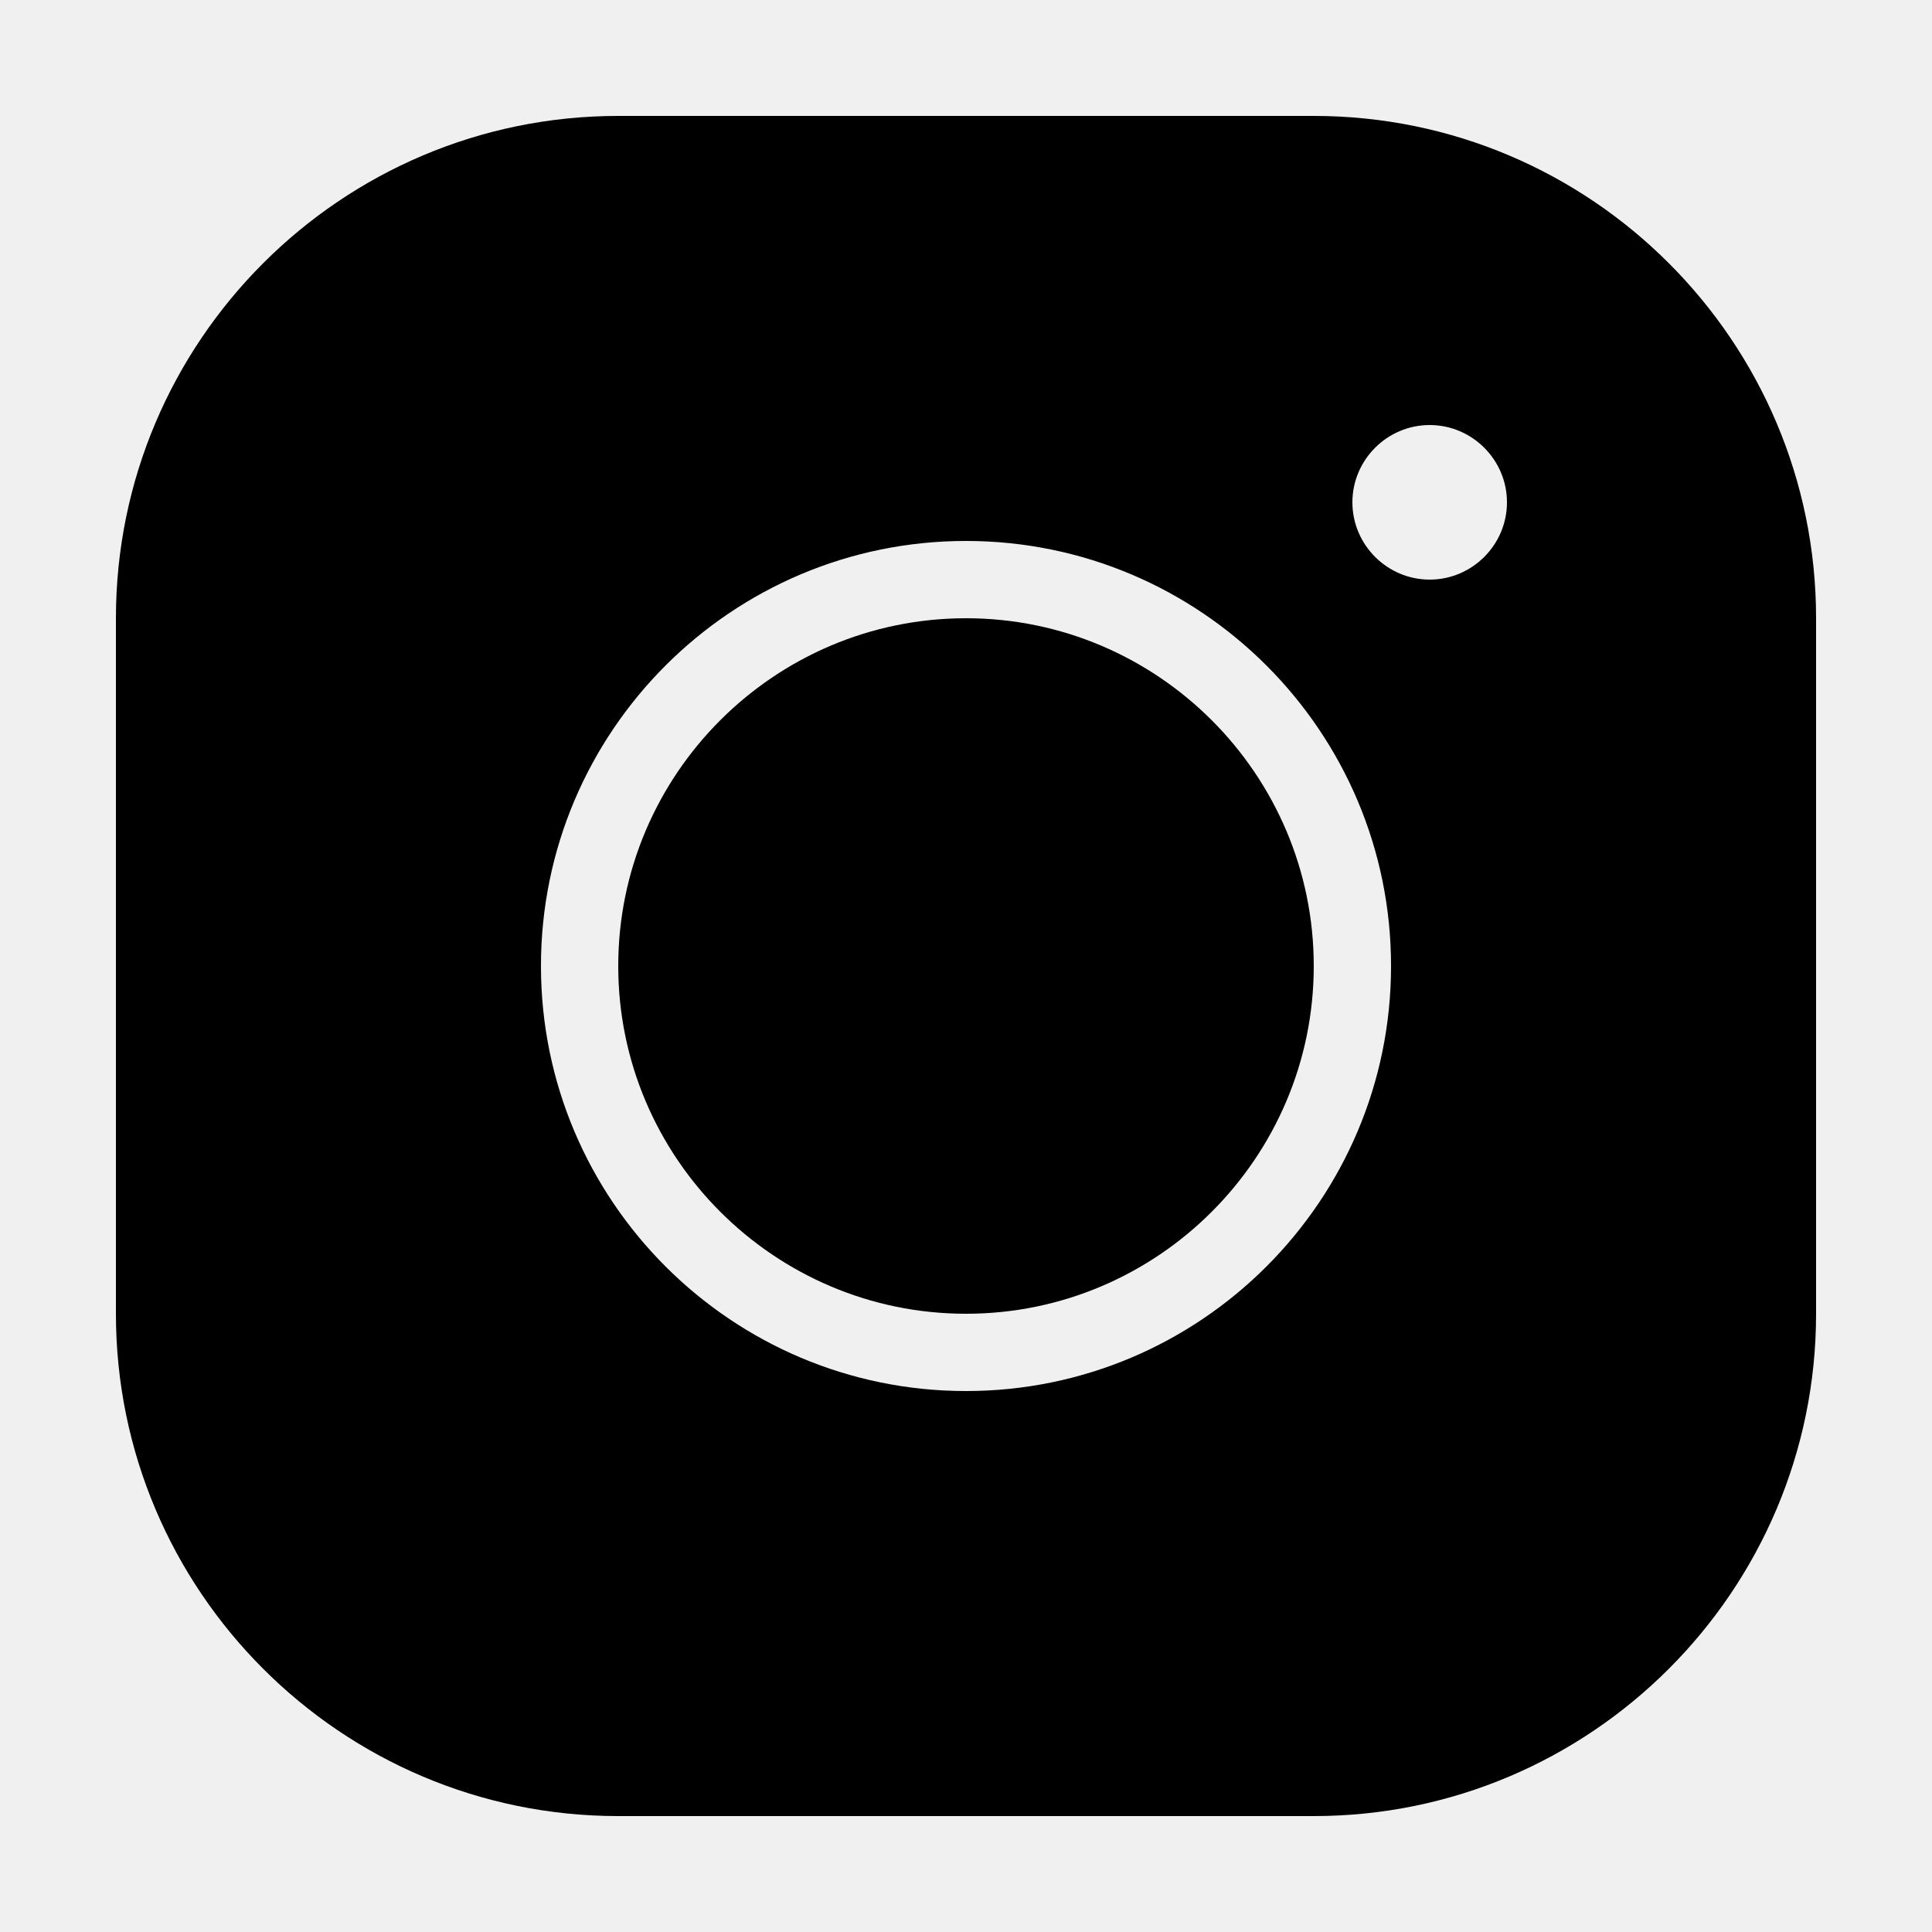
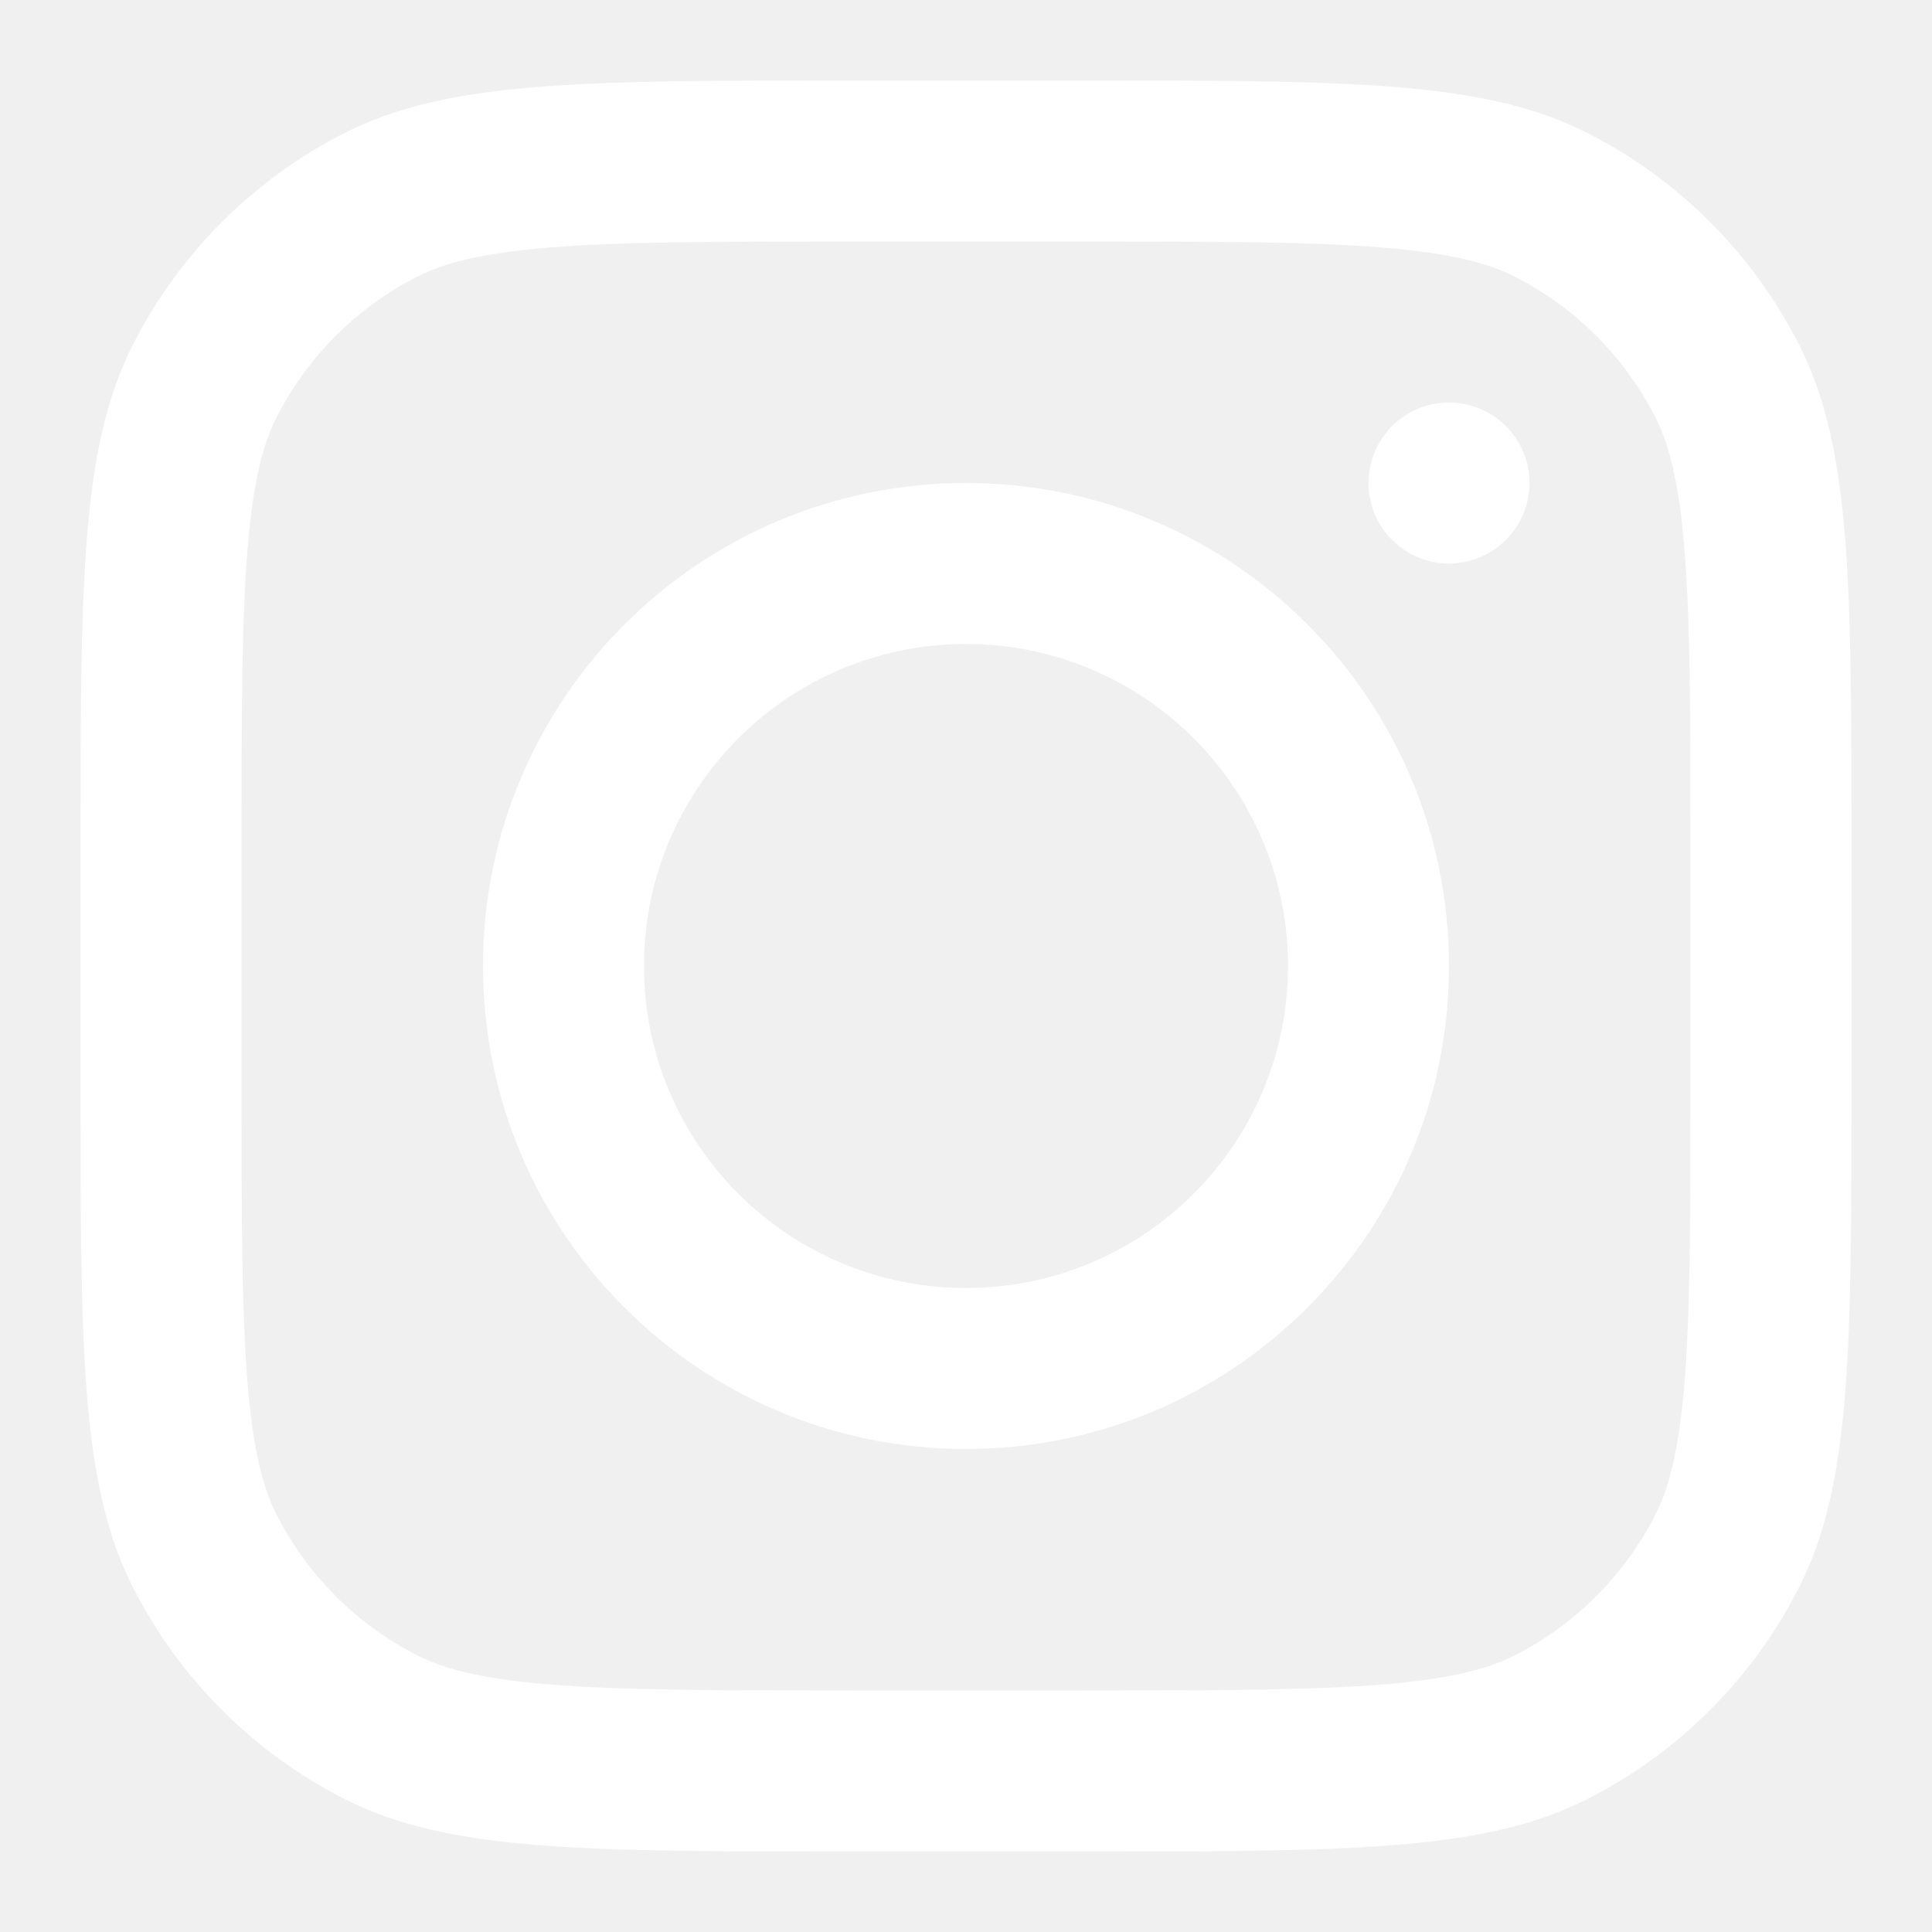
- <svg xmlns="http://www.w3.org/2000/svg" viewBox="0 0 50 50" width="50px" height="50px">
-   <path d="M 16 3 C 8.83 3 3 8.83 3 16 L 3 34 C 3 41.17 8.83 47 16 47 L 34 47 C 41.17 47 47 41.17 47 34 L 47 16 C 47 8.83 41.17 3 34 3 L 16 3 z M 37 11 C 38.1 11 39 11.9 39 13 C 39 14.1 38.1 15 37 15 C 35.9 15 35 14.1 35 13 C 35 11.9 35.9 11 37 11 z M 25 14 C 31.07 14 36 18.93 36 25 C 36 31.07 31.07 36 25 36 C 18.93 36 14 31.07 14 25 C 14 18.93 18.93 14 25 14 z M 25 16 C 20.04 16 16 20.04 16 25 C 16 29.96 20.04 34 25 34 C 29.96 34 34 29.96 34 25 C 34 20.04 29.96 16 25 16 z" />
+ <svg xmlns="http://www.w3.org/2000/svg" width="800px" height="800px" viewBox="0 0 24 24" fill="none">
+   <g id="SVGRepo_bgCarrier" stroke-width="0" />
+   <g id="SVGRepo_tracerCarrier" stroke-linecap="round" stroke-linejoin="round" />
+   <g id="SVGRepo_iconCarrier">
+     <path fill-rule="evenodd" clip-rule="evenodd" d="M12 18C15.314 18 18 15.314 18 12C18 8.686 15.314 6 12 6C8.686 6 6 8.686 6 12C6 15.314 8.686 18 12 18ZM12 16C14.209 16 16 14.209 16 12C16 9.791 14.209 8 12 8C9.791 8 8 9.791 8 12C8 14.209 9.791 16 12 16Z" fill="#ffffff" />
+     <path d="M18 5C17.448 5 17 5.448 17 6C17 6.552 17.448 7 18 7C18.552 7 19 6.552 19 6C19 5.448 18.552 5 18 5Z" fill="#ffffff" />
+     <path fill-rule="evenodd" clip-rule="evenodd" d="M1.654 4.276C1 5.56 1 7.24 1 10.6V13.4C1 16.76 1 18.441 1.654 19.724C2.229 20.853 3.147 21.771 4.276 22.346C5.56 23 7.24 23 10.6 23H13.4C16.76 23 18.441 23 19.724 22.346C20.853 21.771 21.771 20.853 22.346 19.724C23 18.441 23 16.76 23 13.4V10.6C23 7.24 23 5.56 22.346 4.276C21.771 3.147 20.853 2.229 19.724 1.654C18.441 1 16.76 1 13.4 1H10.6C7.24 1 5.56 1 4.276 1.654C3.147 2.229 2.229 3.147 1.654 4.276ZM13.4 3H10.6C8.887 3 7.722 3.002 6.822 3.075C5.945 3.147 5.497 3.277 5.184 3.436C4.431 3.819 3.819 4.431 3.436 5.184C3.277 5.497 3.147 5.945 3.075 6.822C3.002 7.722 3 8.887 3 10.6V13.4C3 15.113 3.002 16.278 3.075 17.178C3.147 18.055 3.277 18.503 3.436 18.816C3.819 19.569 4.431 20.18 5.184 20.564C5.497 20.723 5.945 20.853 6.822 20.925C7.722 20.998 8.887 21 10.6 21H13.4C15.113 21 16.278 20.998 17.178 20.925C18.055 20.853 18.503 20.723 18.816 20.564C19.569 20.18 20.18 19.569 20.564 18.816C20.723 18.503 20.853 18.055 20.925 17.178C20.998 16.278 21 15.113 21 13.4V10.6C21 8.887 20.998 7.722 20.925 6.822C20.853 5.945 20.723 5.497 20.564 5.184C20.18 4.431 19.569 3.819 18.816 3.436C18.503 3.277 18.055 3.147 17.178 3.075C16.278 3.002 15.113 3 13.4 3Z" fill="#ffffff" />
+   </g>
</svg>
